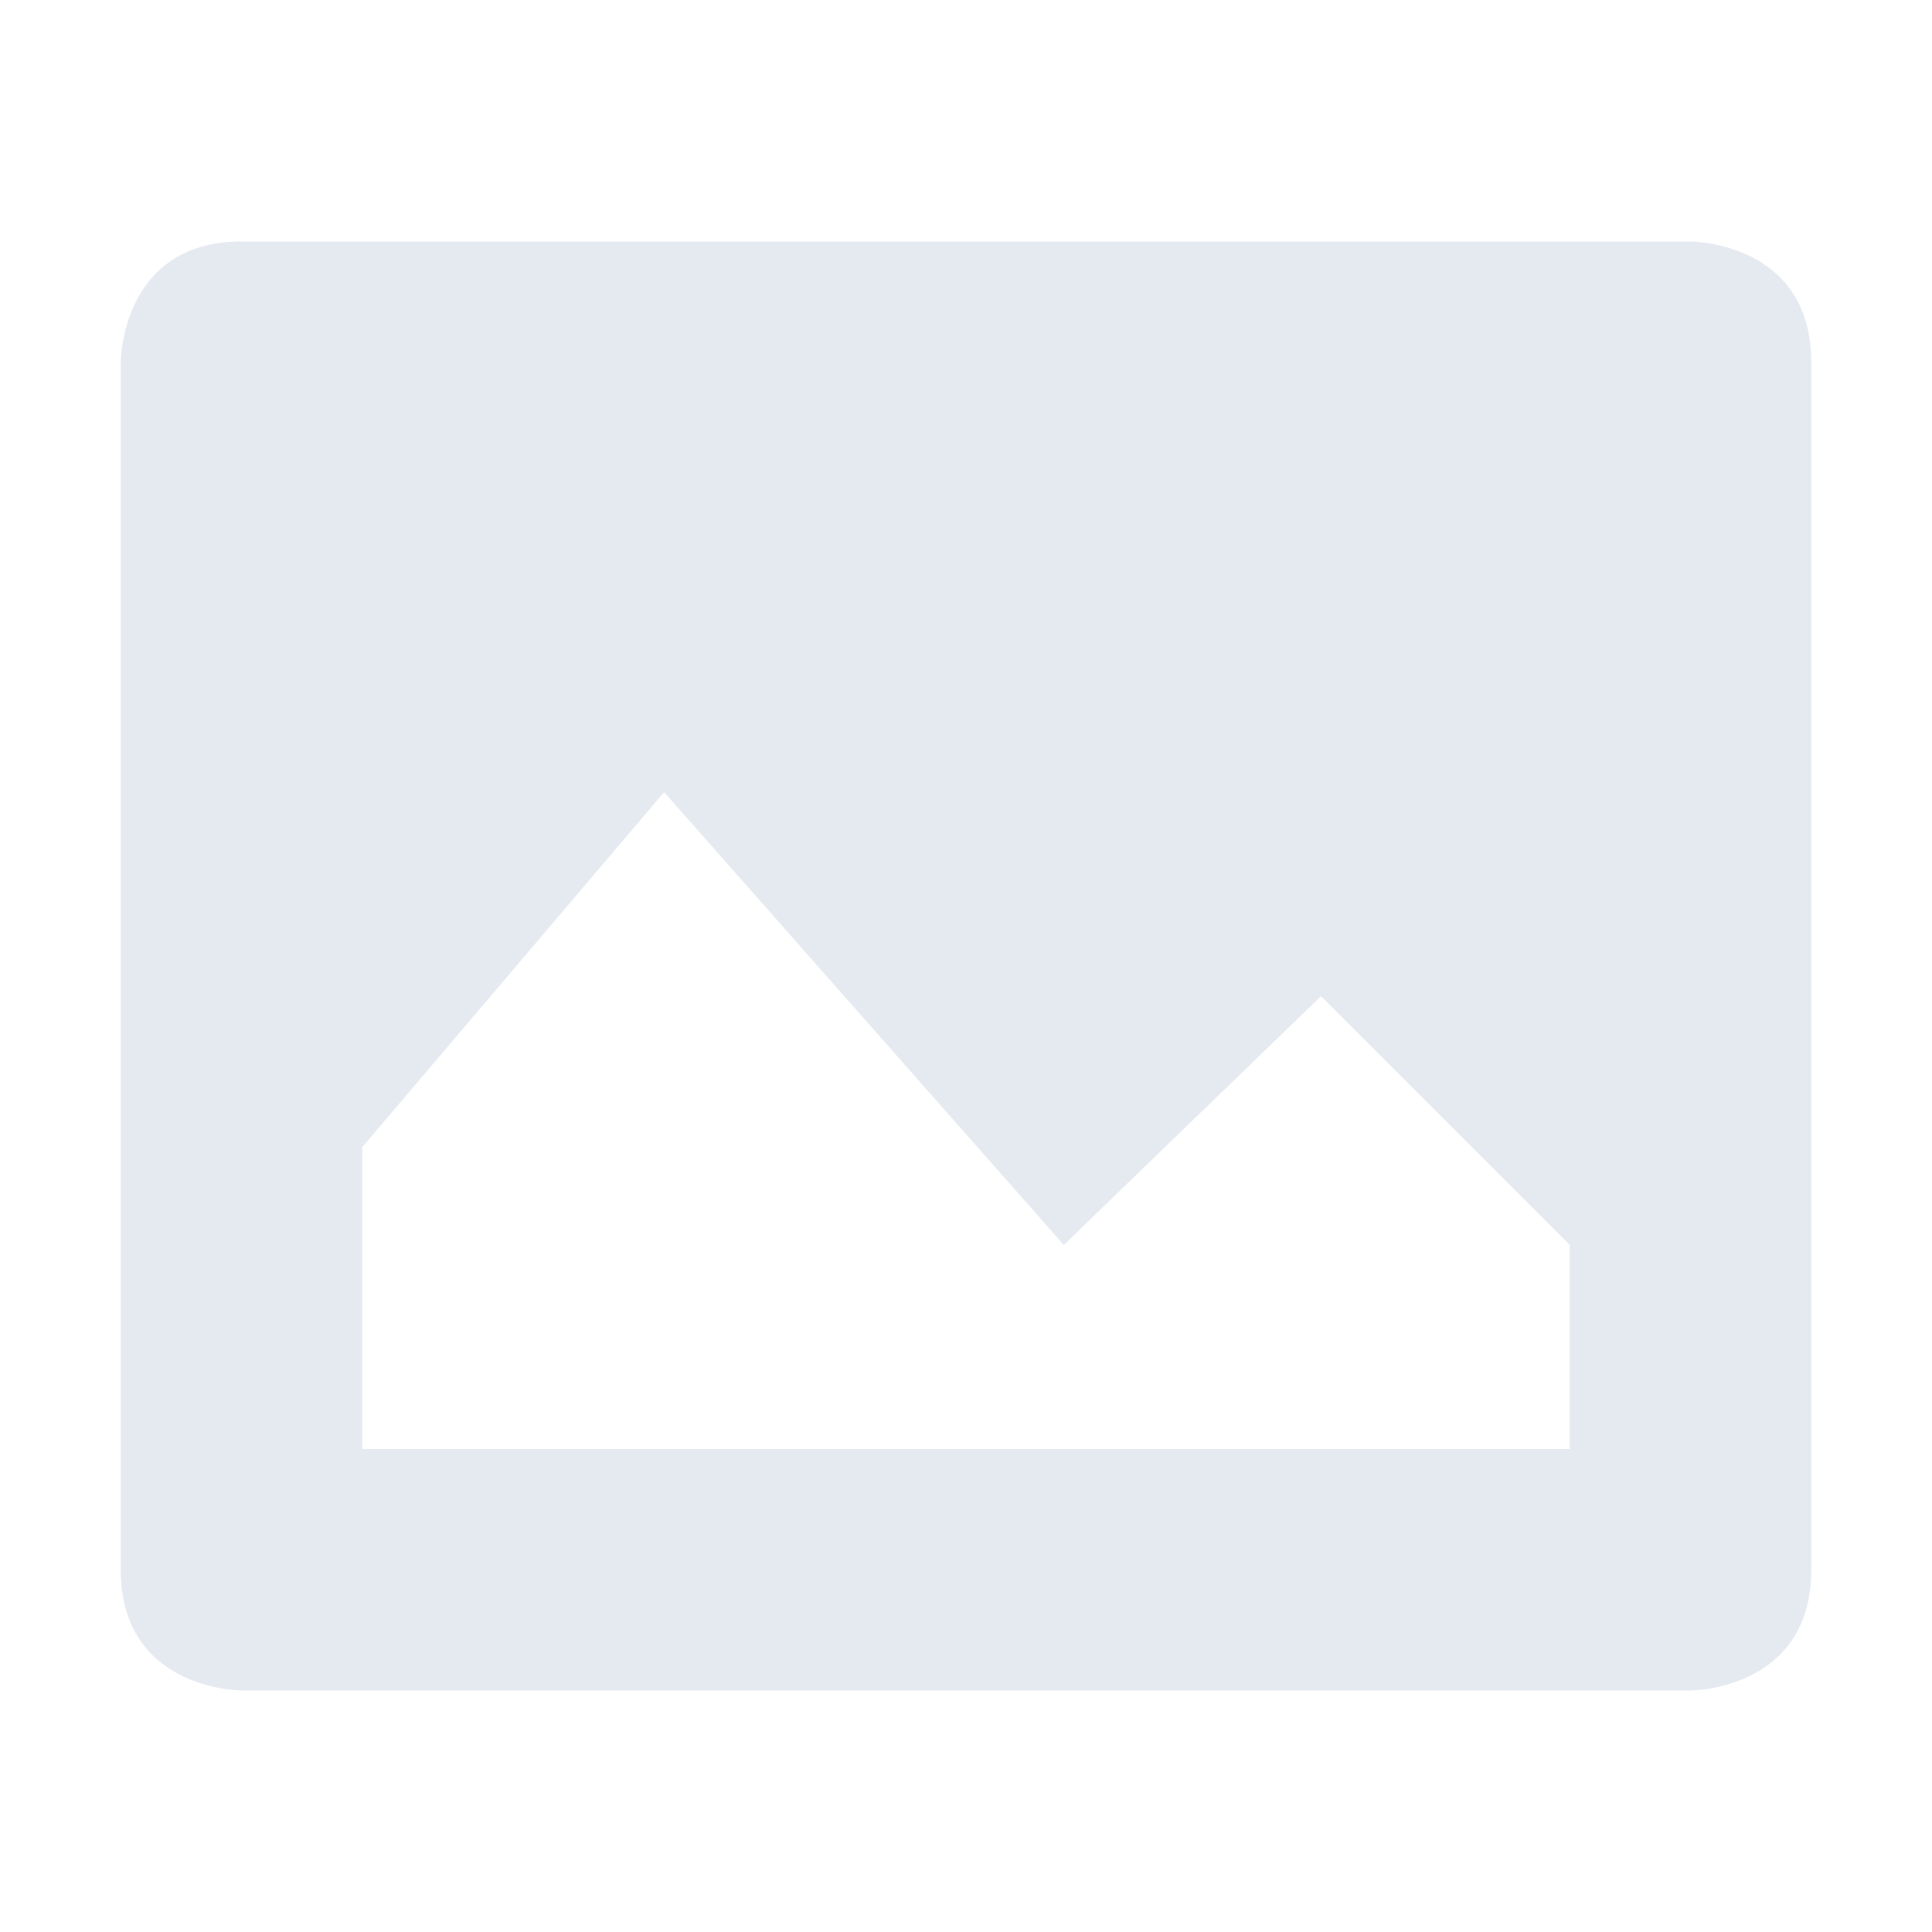
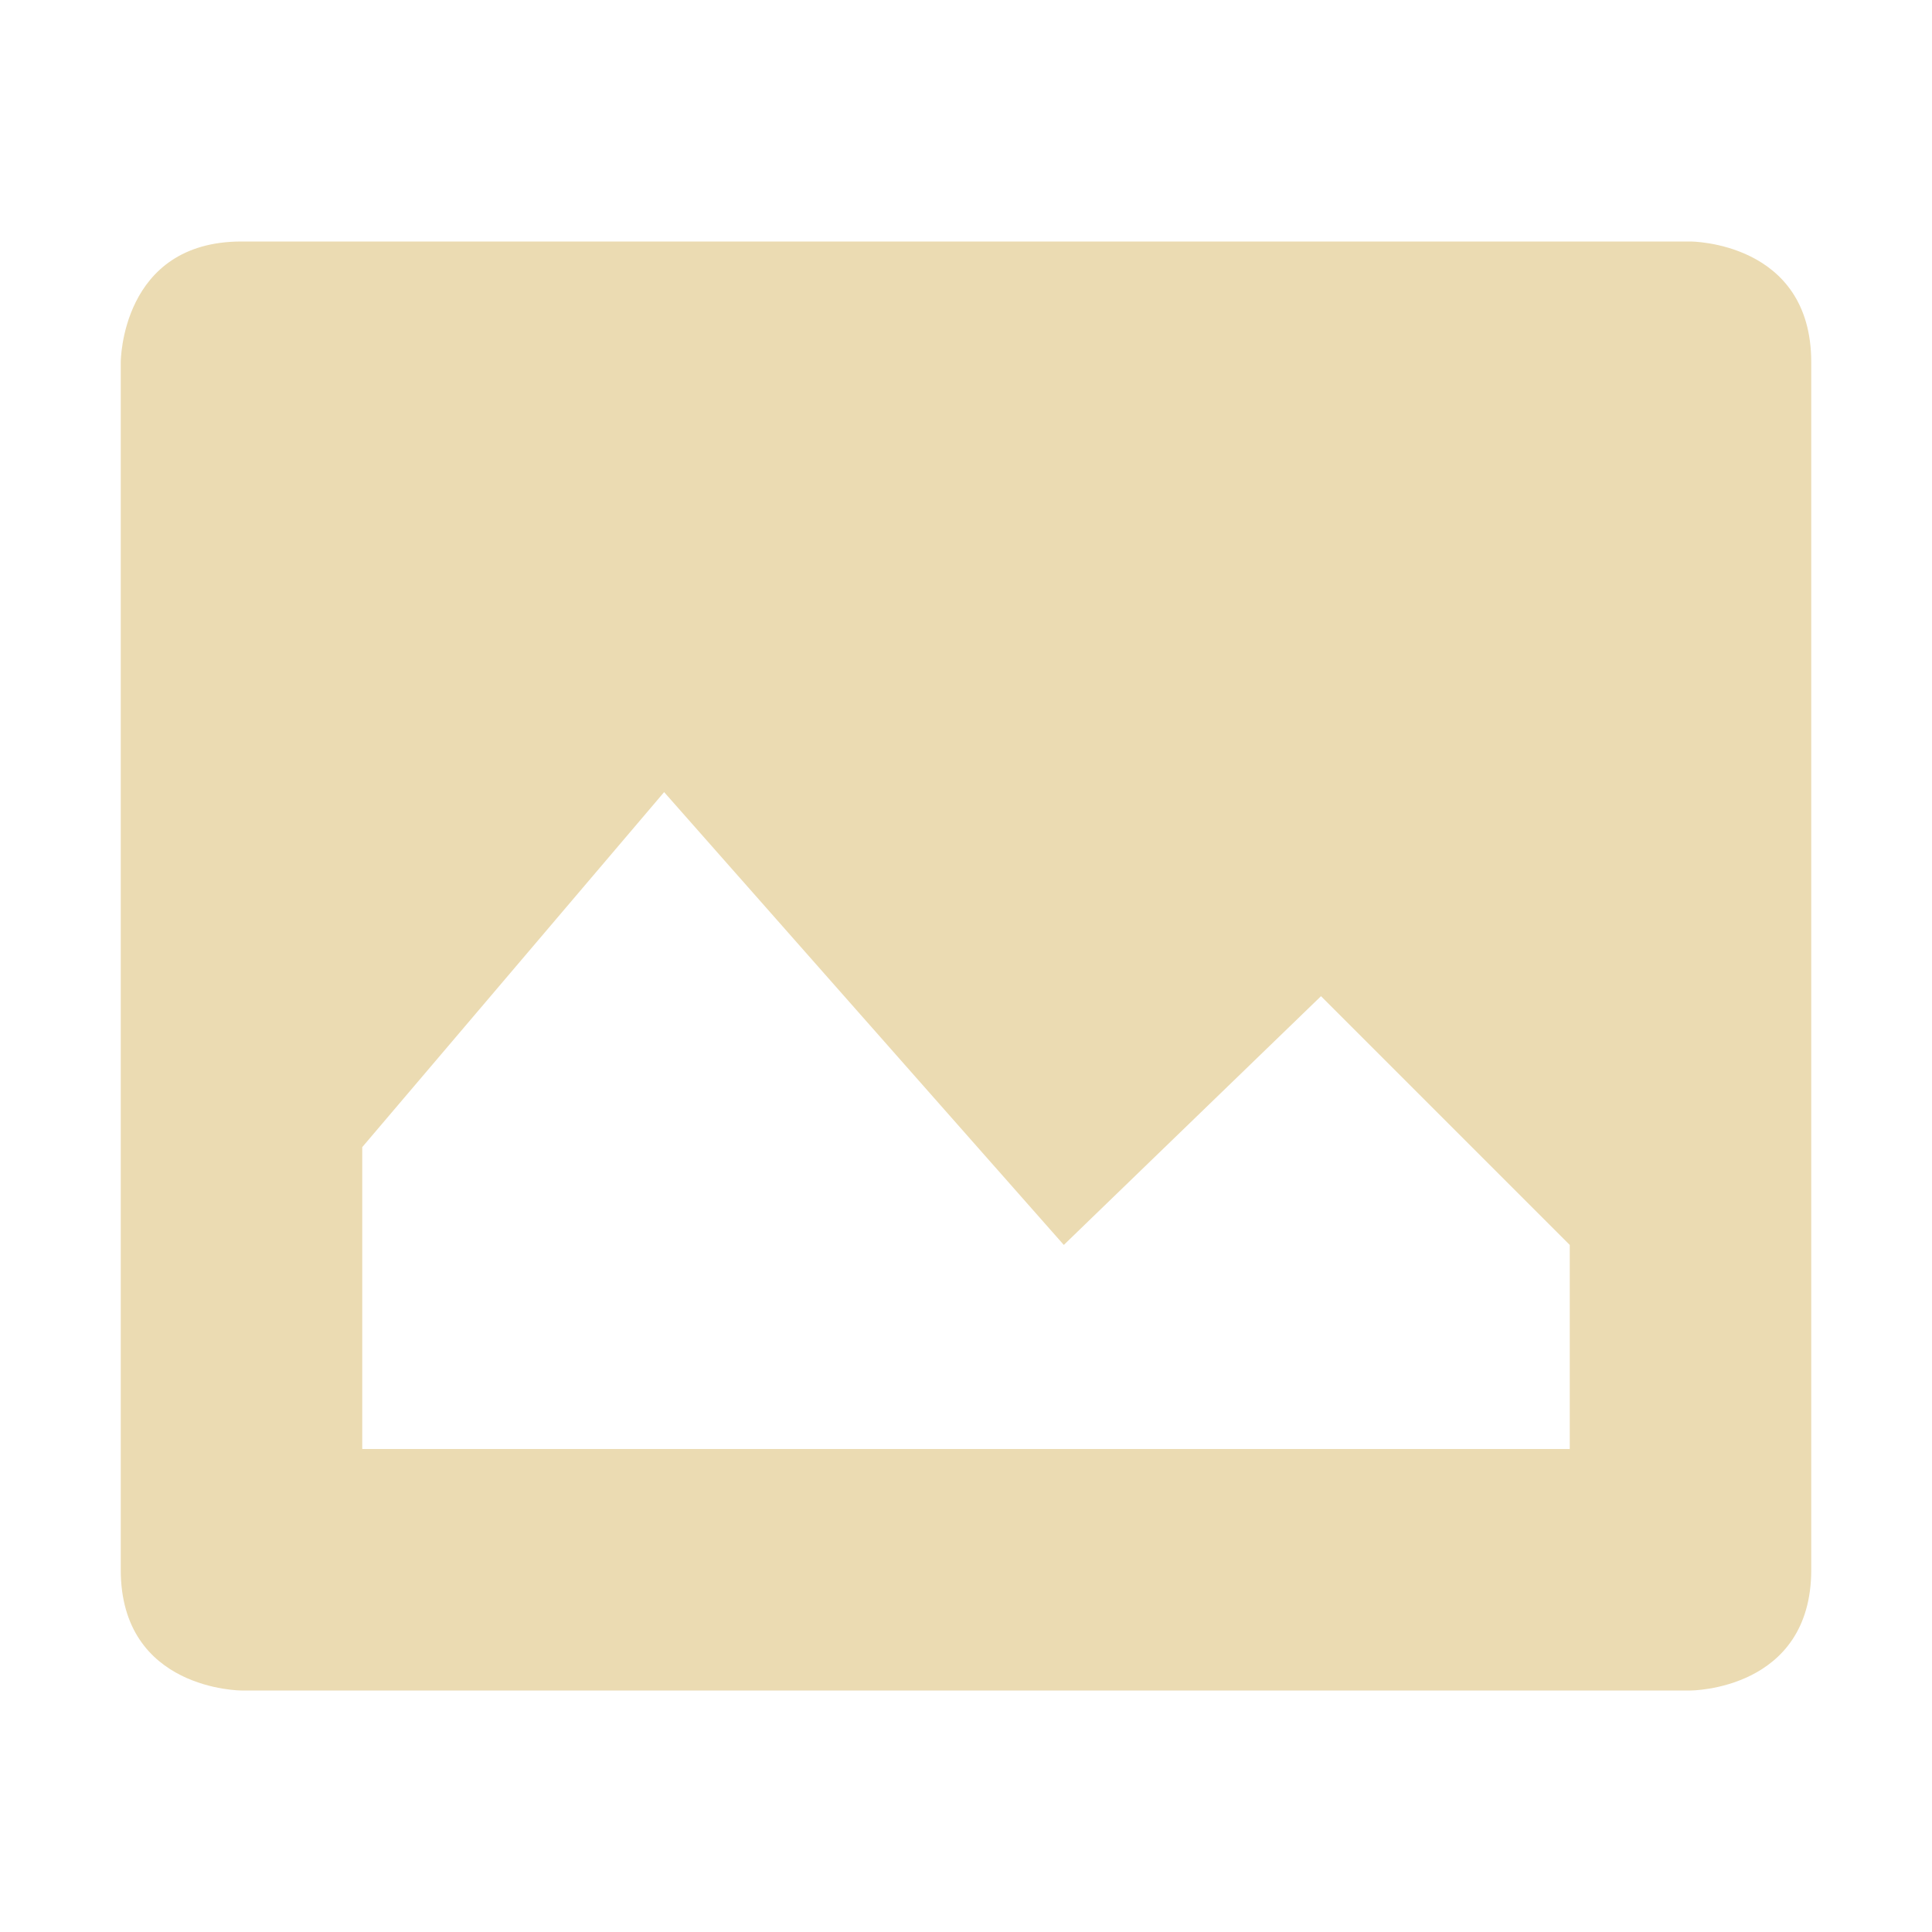
<svg xmlns="http://www.w3.org/2000/svg" width="16" height="16" version="1.1">
-   <path style="fill:#e5e9f0" d="M 2,2 C 1,2 1,3 1,3 V 13 C 1,14 2,14 2,14 H 14 C 14,14 15,14 15,13 V 3 C 15,2 14,2 14,2 Z M 5.5,6.56 8.81,10.31 10.94,8.25 13,10.31 V 12 H 3 V 9.5 Z" />
+   <path style="fill:#EBDBB2" d="M 2,2 C 1,2 1,3 1,3 V 13 C 1,14 2,14 2,14 H 14 C 14,14 15,14 15,13 V 3 C 15,2 14,2 14,2 Z M 5.5,6.56 8.81,10.31 10.94,8.25 13,10.31 V 12 H 3 V 9.5 Z" />
</svg>
